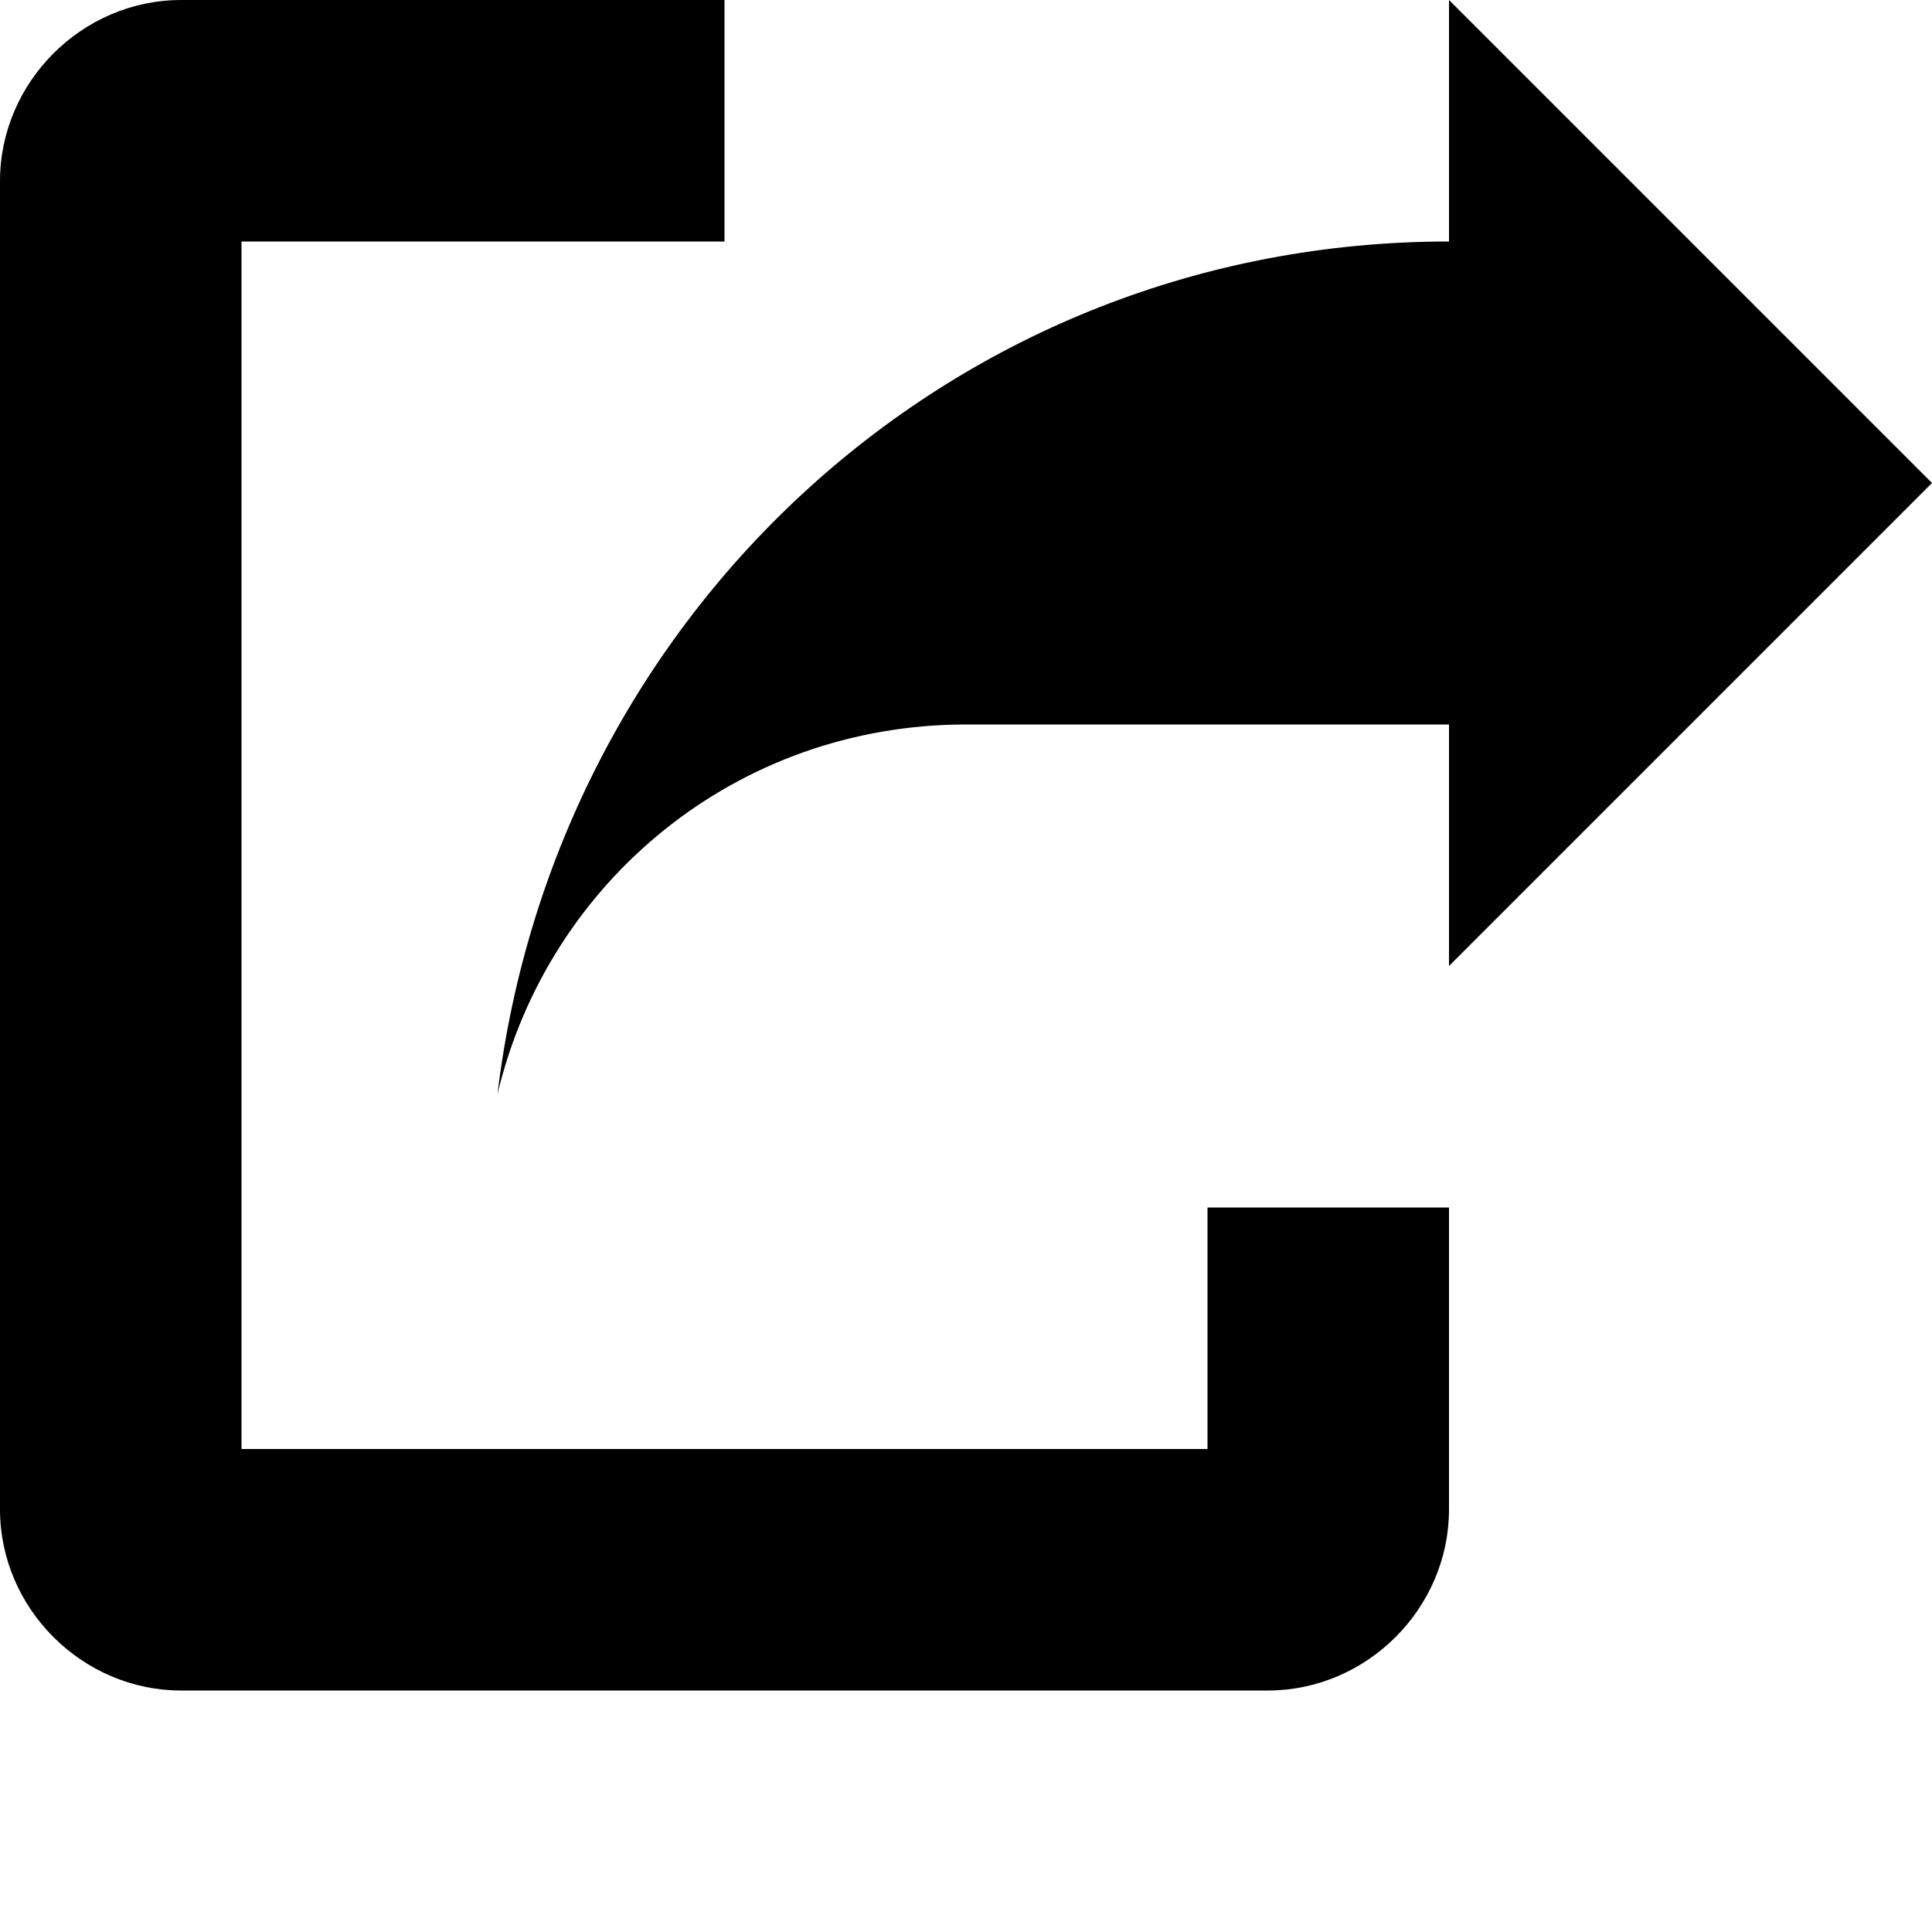
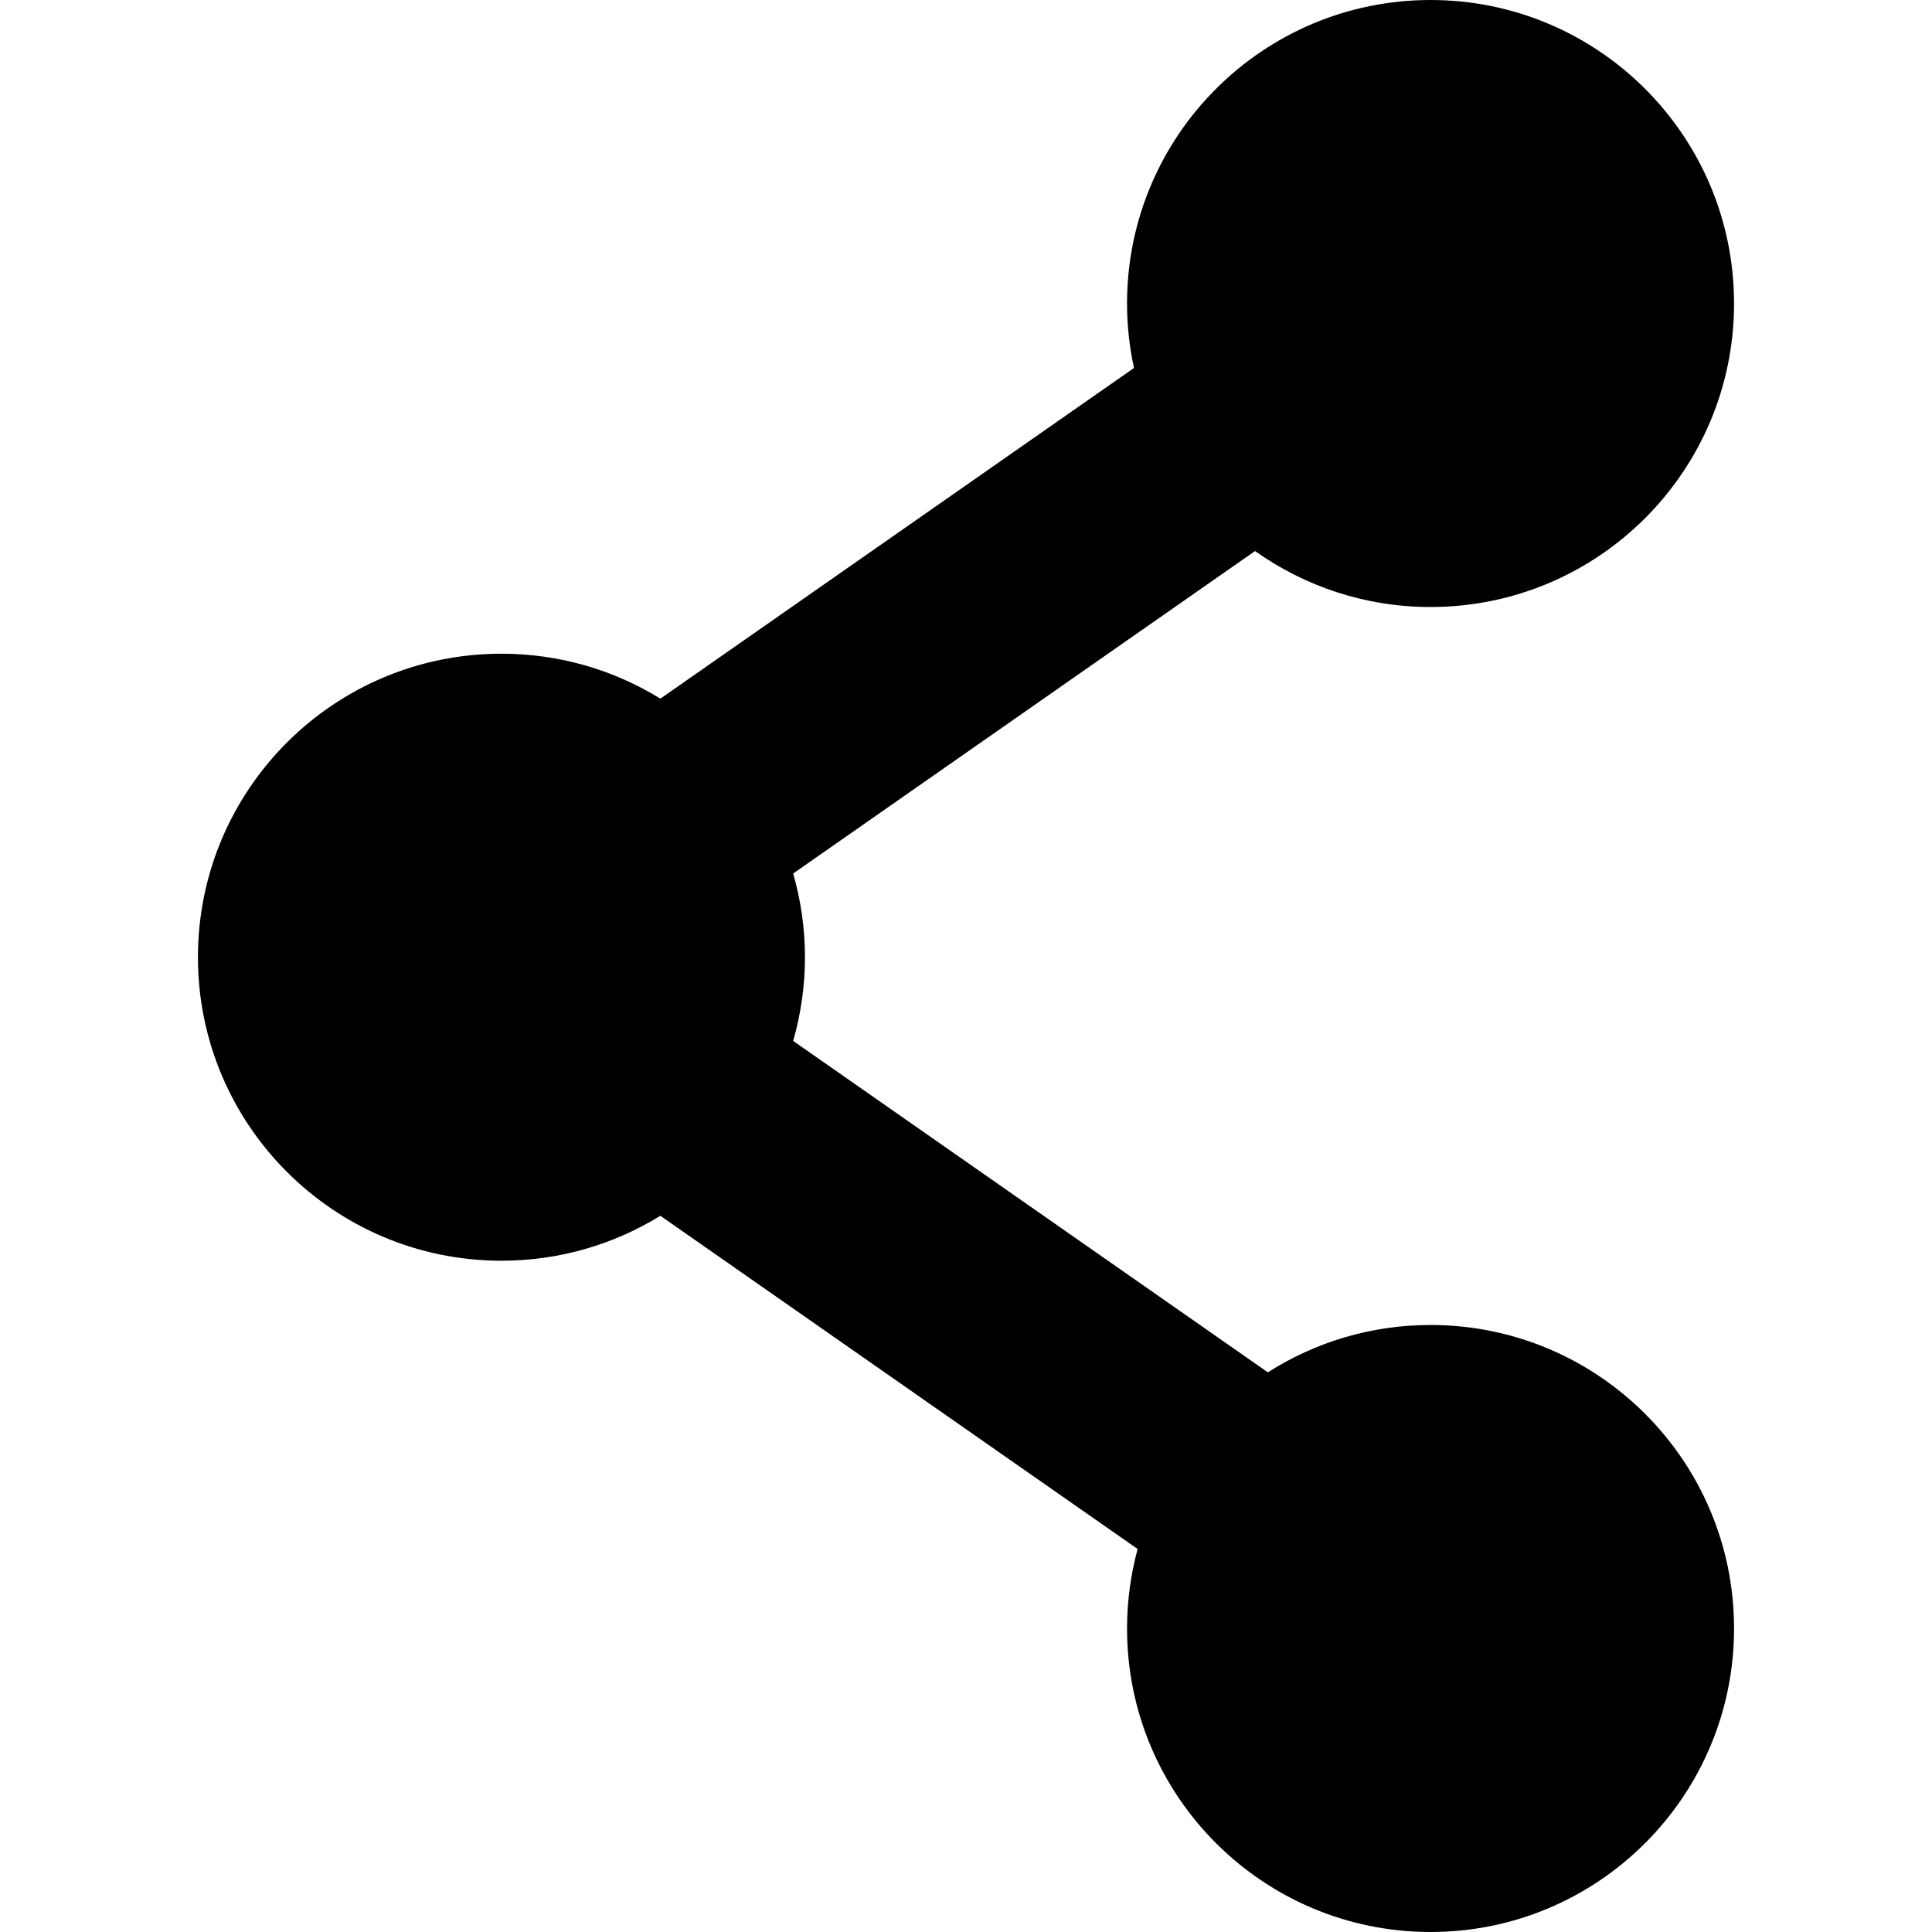
- <svg xmlns="http://www.w3.org/2000/svg" viewBox="0 0 8 8">
-   <path d="M.75 0C.34 0 0 .34 0 .75v5.5c0 .41.34.75.75.75h4.5c.41 0 .75-.34.75-.75V5H5v1H1V1h2V0H.75ZM6 0v1C3.95 1 2.3 2.54 2.06 4.53 2.27 3.65 3.05 3 4 3h2v1l2-2 -2-2Z" />
+ <svg xmlns="http://www.w3.org/2000/svg" version="1.1" id="Layer_1" x="0px" y="0px" viewBox="0 0 458.624 458.624" style="enable-background:new 0 0 458.624 458.624;" xml:space="preserve">
+   <g>
+     <g>
+       <path d="M339.588,314.529c-14.215,0-27.456,4.133-38.621,11.239l-112.682-78.67c1.809-6.315,2.798-12.976,2.798-19.871    c0-6.896-0.989-13.557-2.798-19.871l109.64-76.547c11.764,8.356,26.133,13.286,41.662,13.286c39.79,0,72.047-32.257,72.047-72.047    C411.634,32.258,379.378,0,339.588,0c-39.79,0-72.047,32.257-72.047,72.047c0,5.255,0.578,10.373,1.646,15.308l-112.424,78.491    c-10.974-6.759-23.892-10.666-37.727-10.666c-39.79,0-72.047,32.257-72.047,72.047s32.256,72.047,72.047,72.047    c13.834,0,26.753-3.907,37.727-10.666l113.292,79.097c-1.629,6.017-2.514,12.34-2.514,18.872c0,39.79,32.257,72.047,72.047,72.047    c39.79,0,72.047-32.257,72.047-72.047C411.635,346.787,379.378,314.529,339.588,314.529z" />
+     </g>
+   </g>
+   <g>
+ </g>
+   <g>
+ </g>
+   <g>
+ </g>
+   <g>
+ </g>
+   <g>
+ </g>
+   <g>
+ </g>
+   <g>
+ </g>
+   <g>
+ </g>
+   <g>
+ </g>
+   <g>
+ </g>
+   <g>
+ </g>
+   <g>
+ </g>
+   <g>
+ </g>
+   <g>
+ </g>
+   <g>
+ </g>
</svg>
